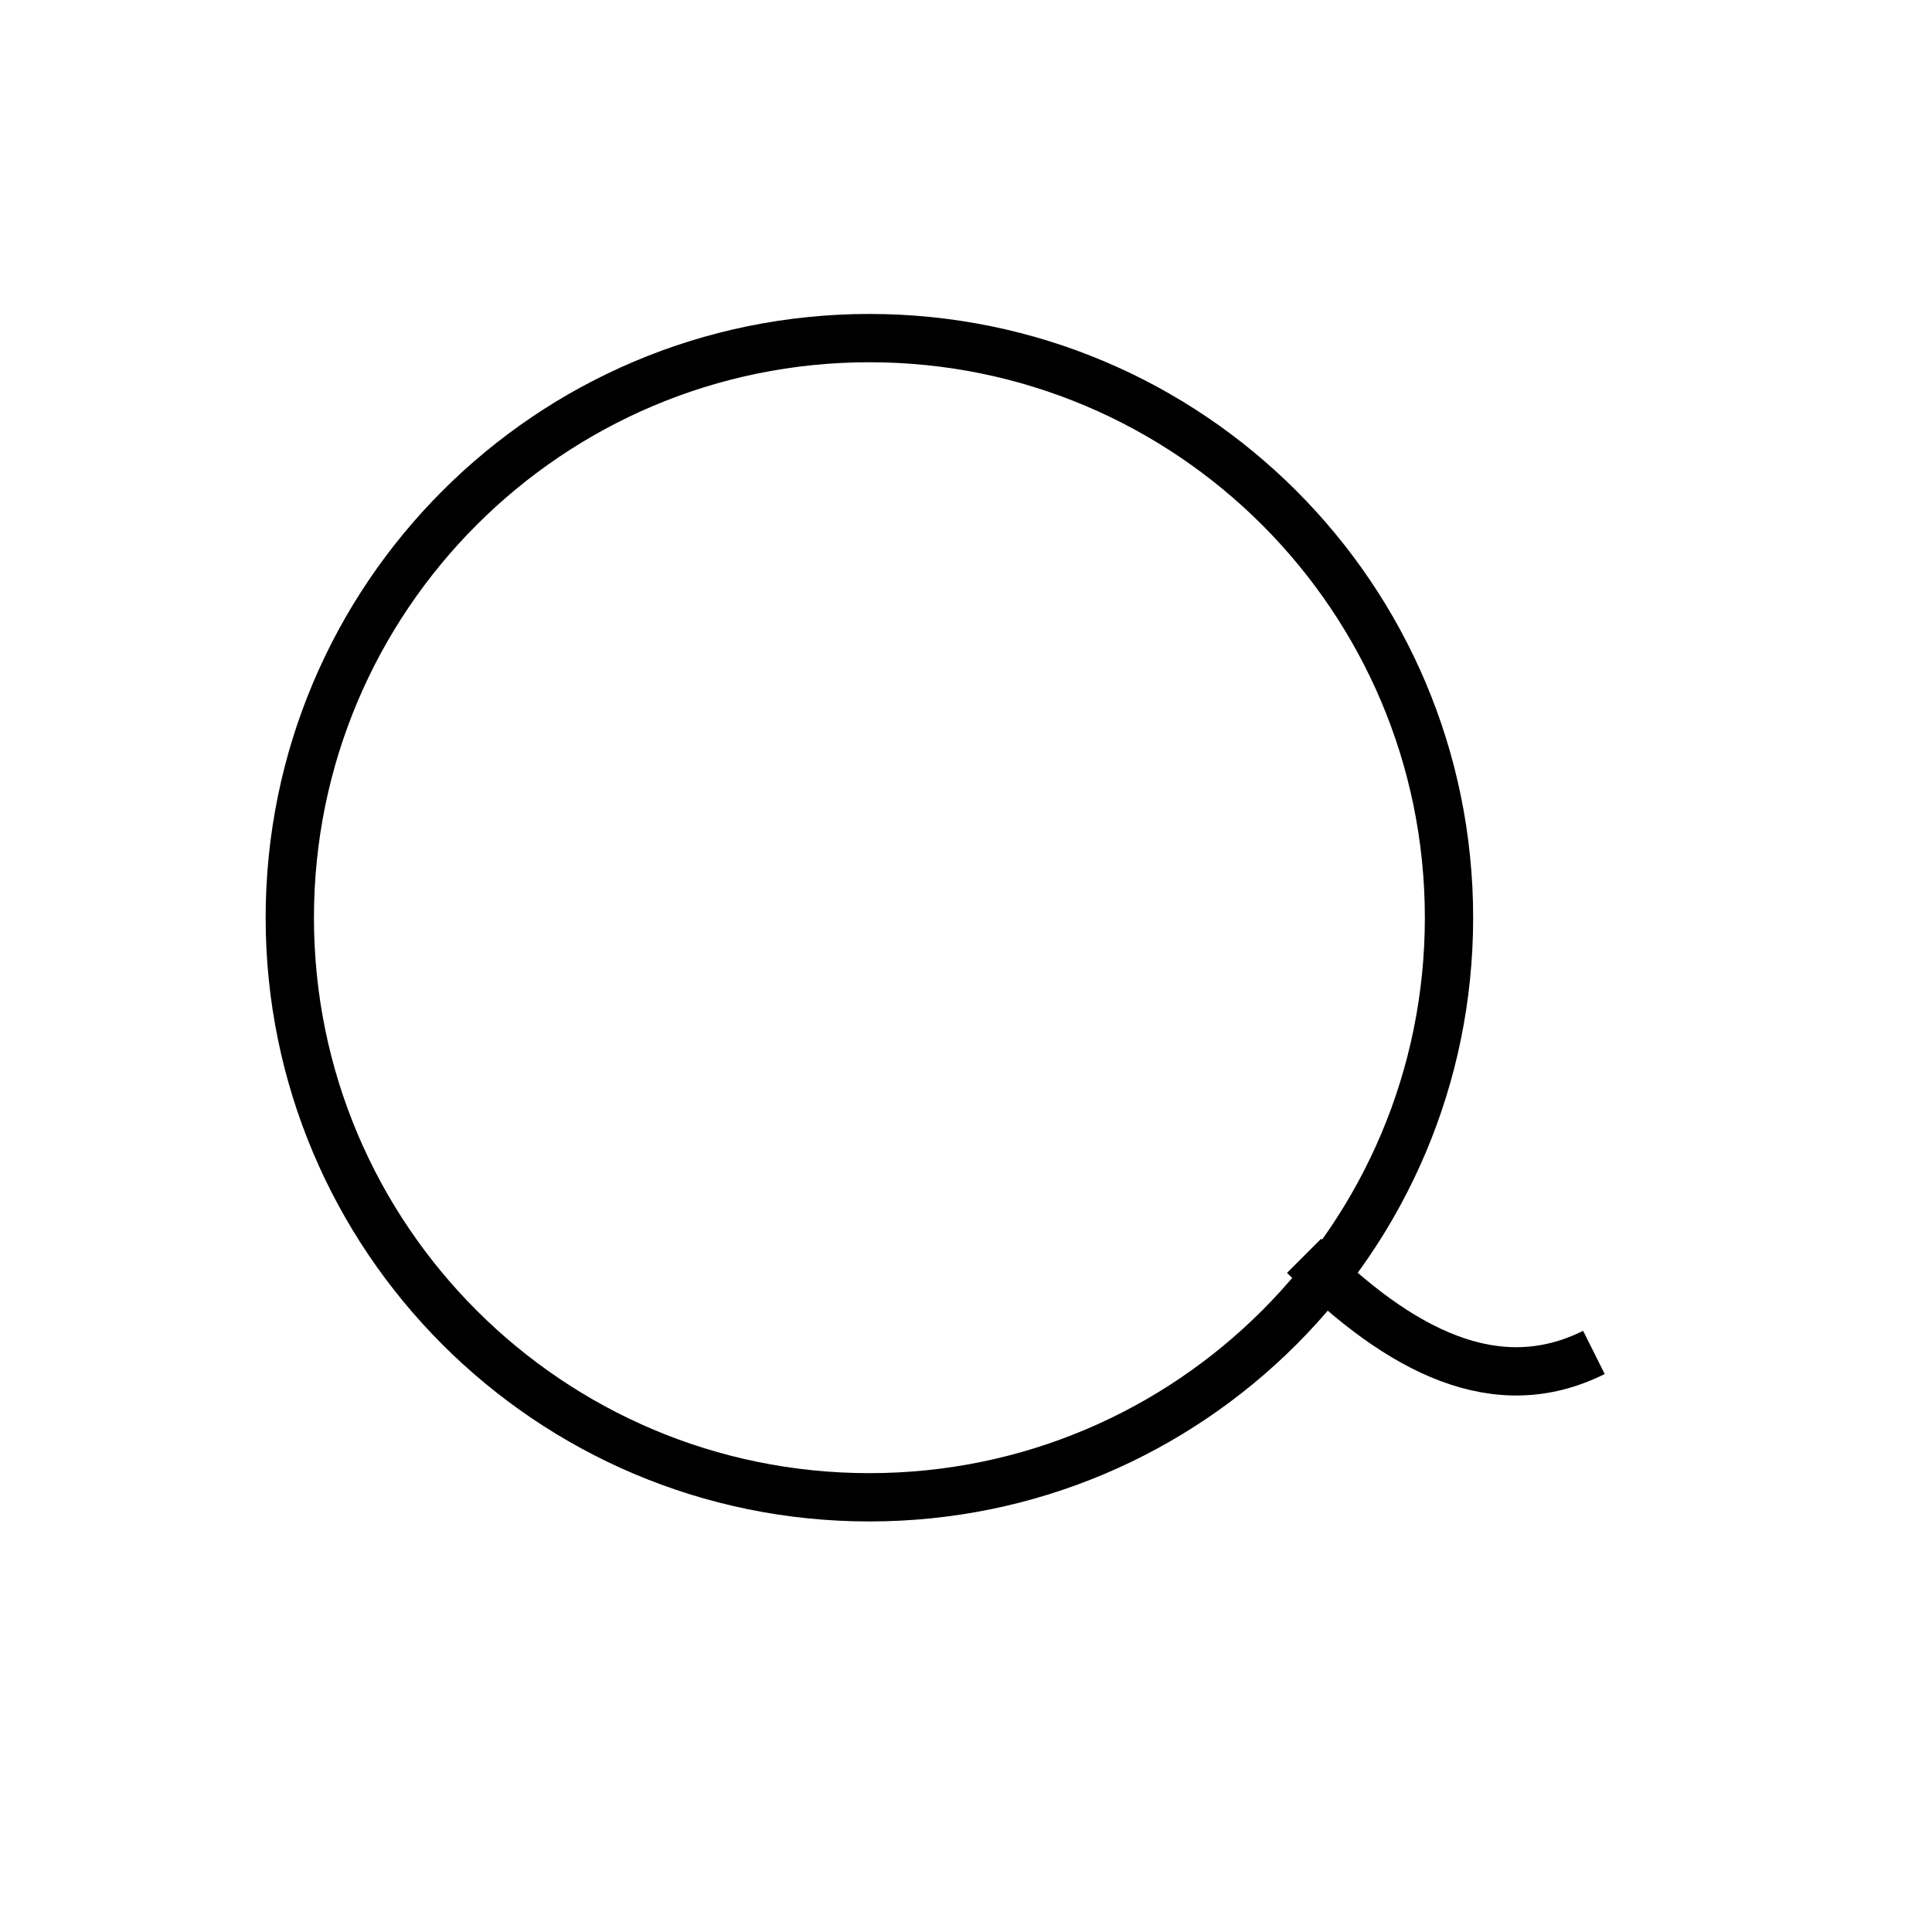
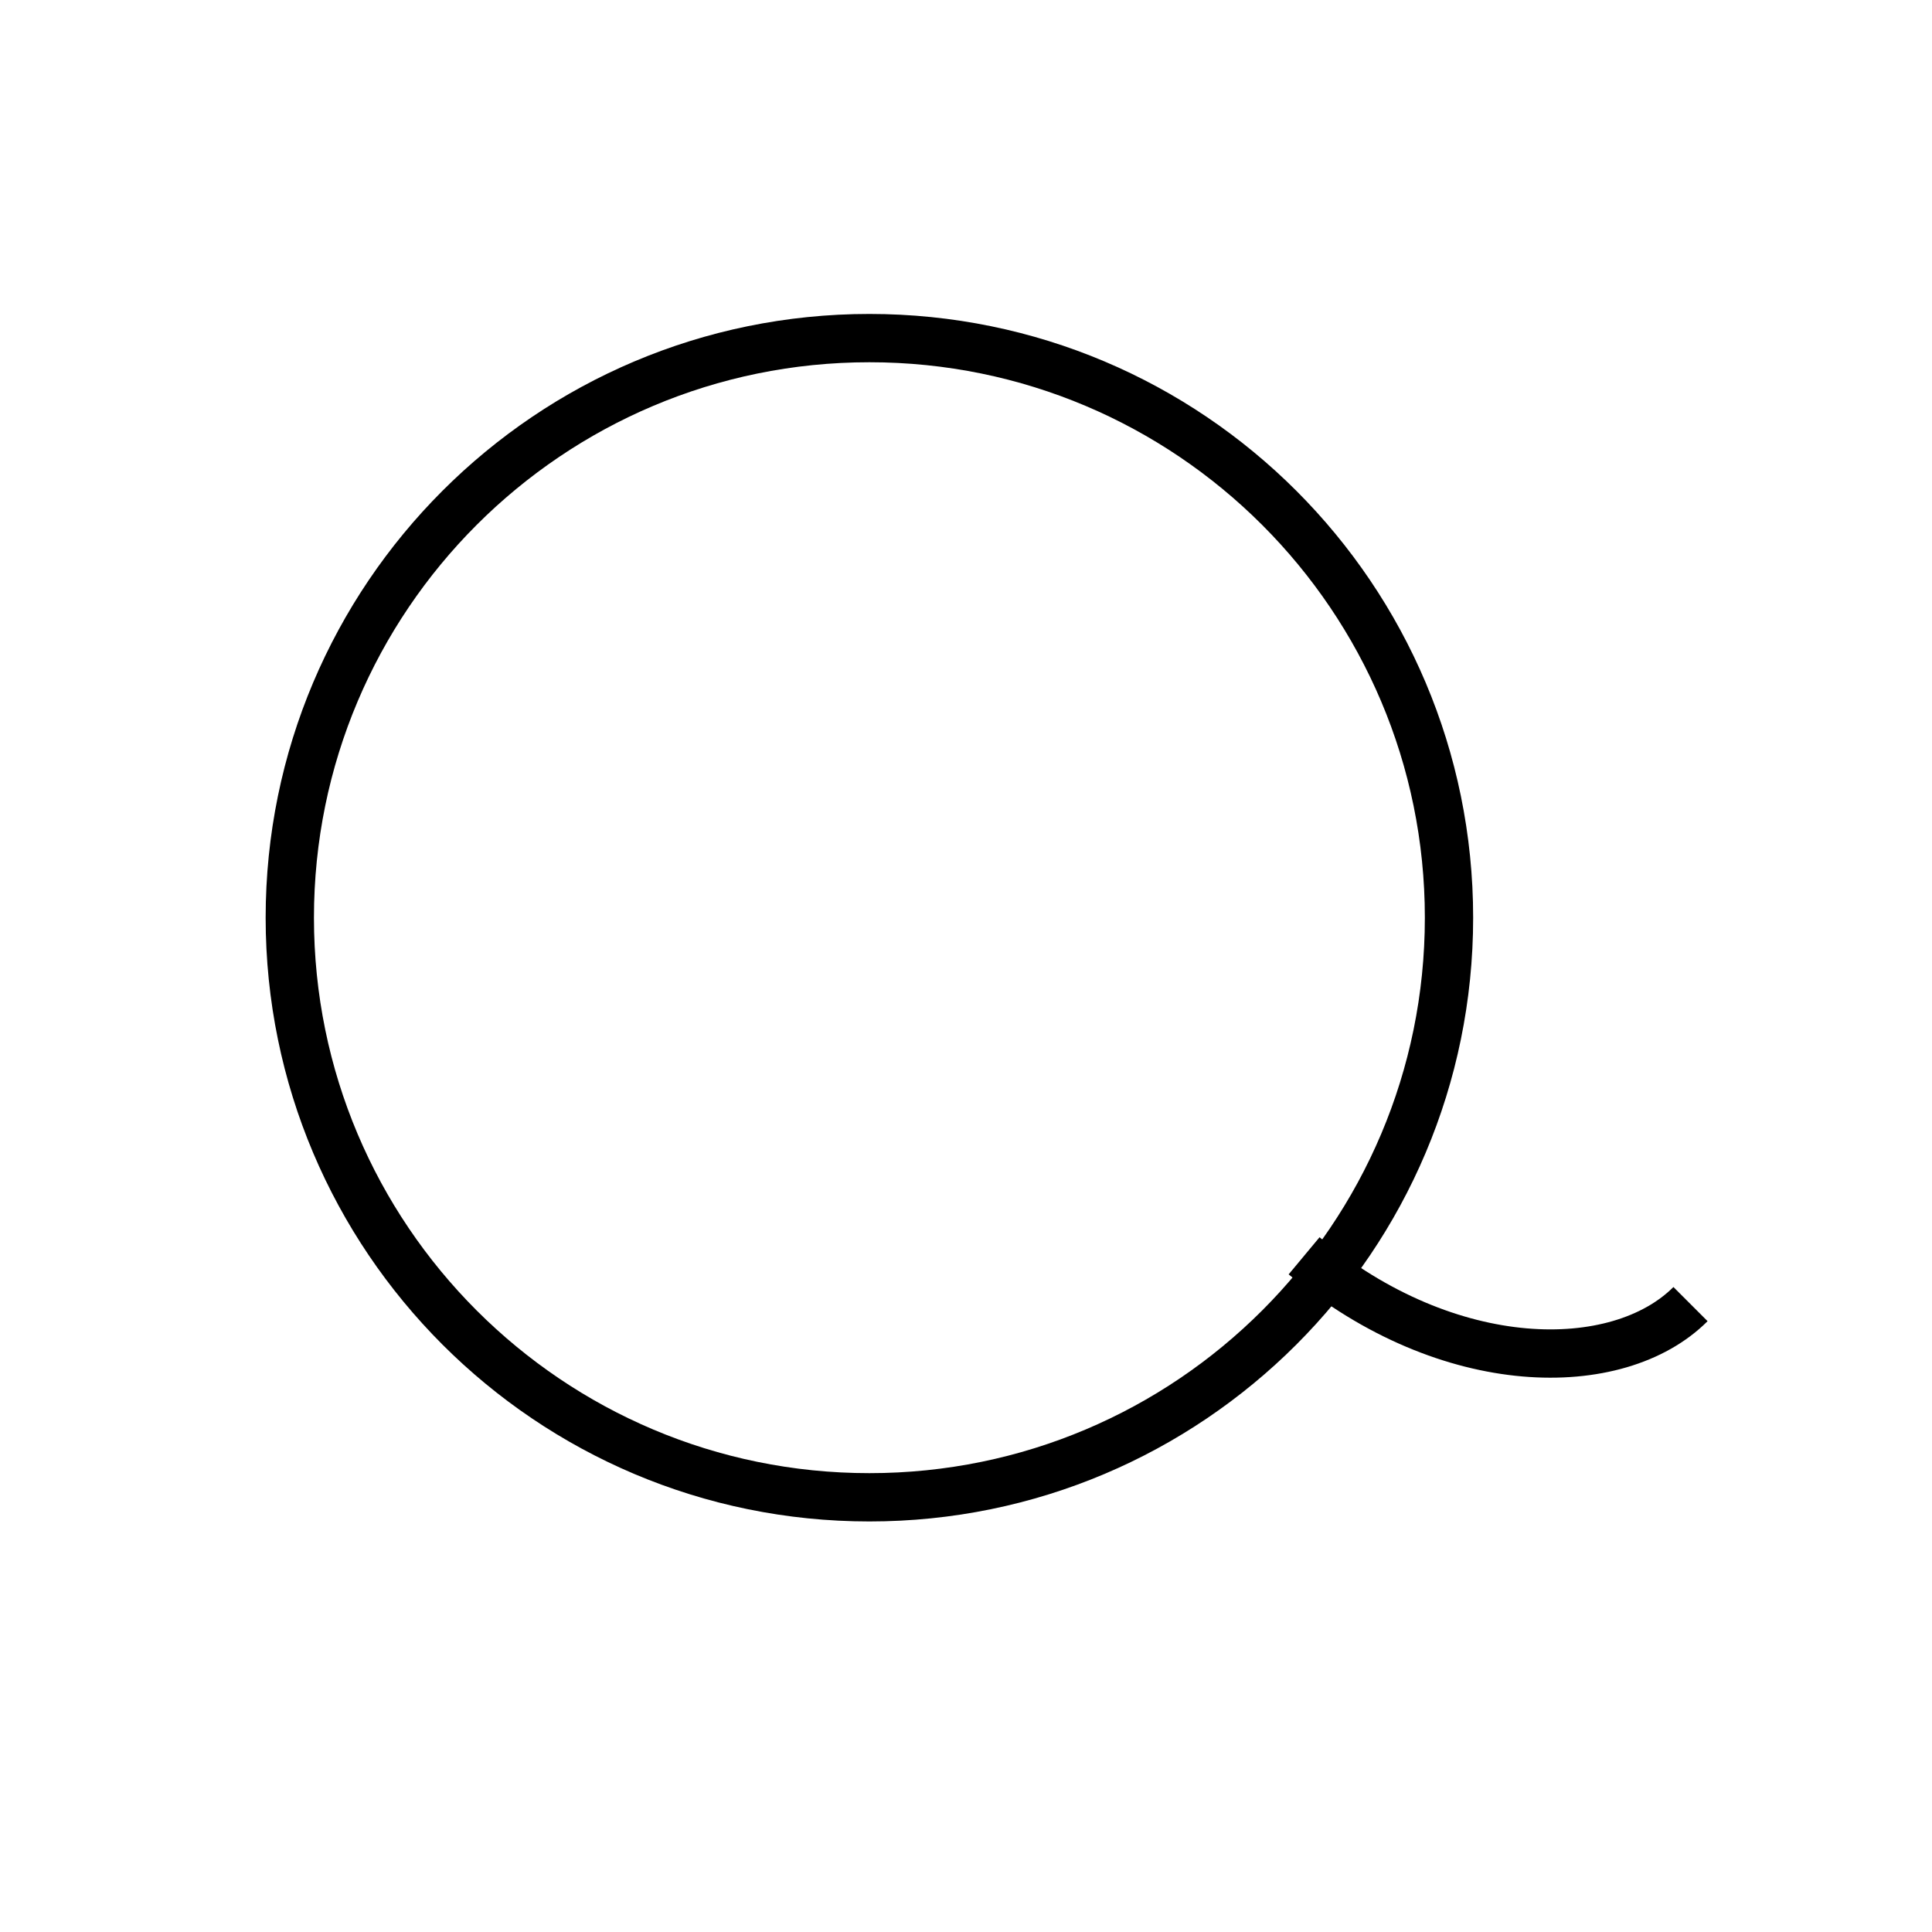
<svg xmlns="http://www.w3.org/2000/svg" width="40" height="40" viewBox="0 0 40 40" fill="none">
-   <circle cx="18" cy="19" r="12" stroke="black" strokeWidth="4.5" />
-   <path d="M27 26C29 28 31 29 33 28" stroke="black" strokeWidth="4.5" strokeLinecap="round" fill="none" />
+   <circle cx="18" cy="19" r="12" stroke="black" strokeWidth="7" />
+   <path d="M27 26C30 28.5 33.5 28.5 35 27" stroke="black" strokeWidth="7" strokeLinecap="round" fill="none" />
</svg>
